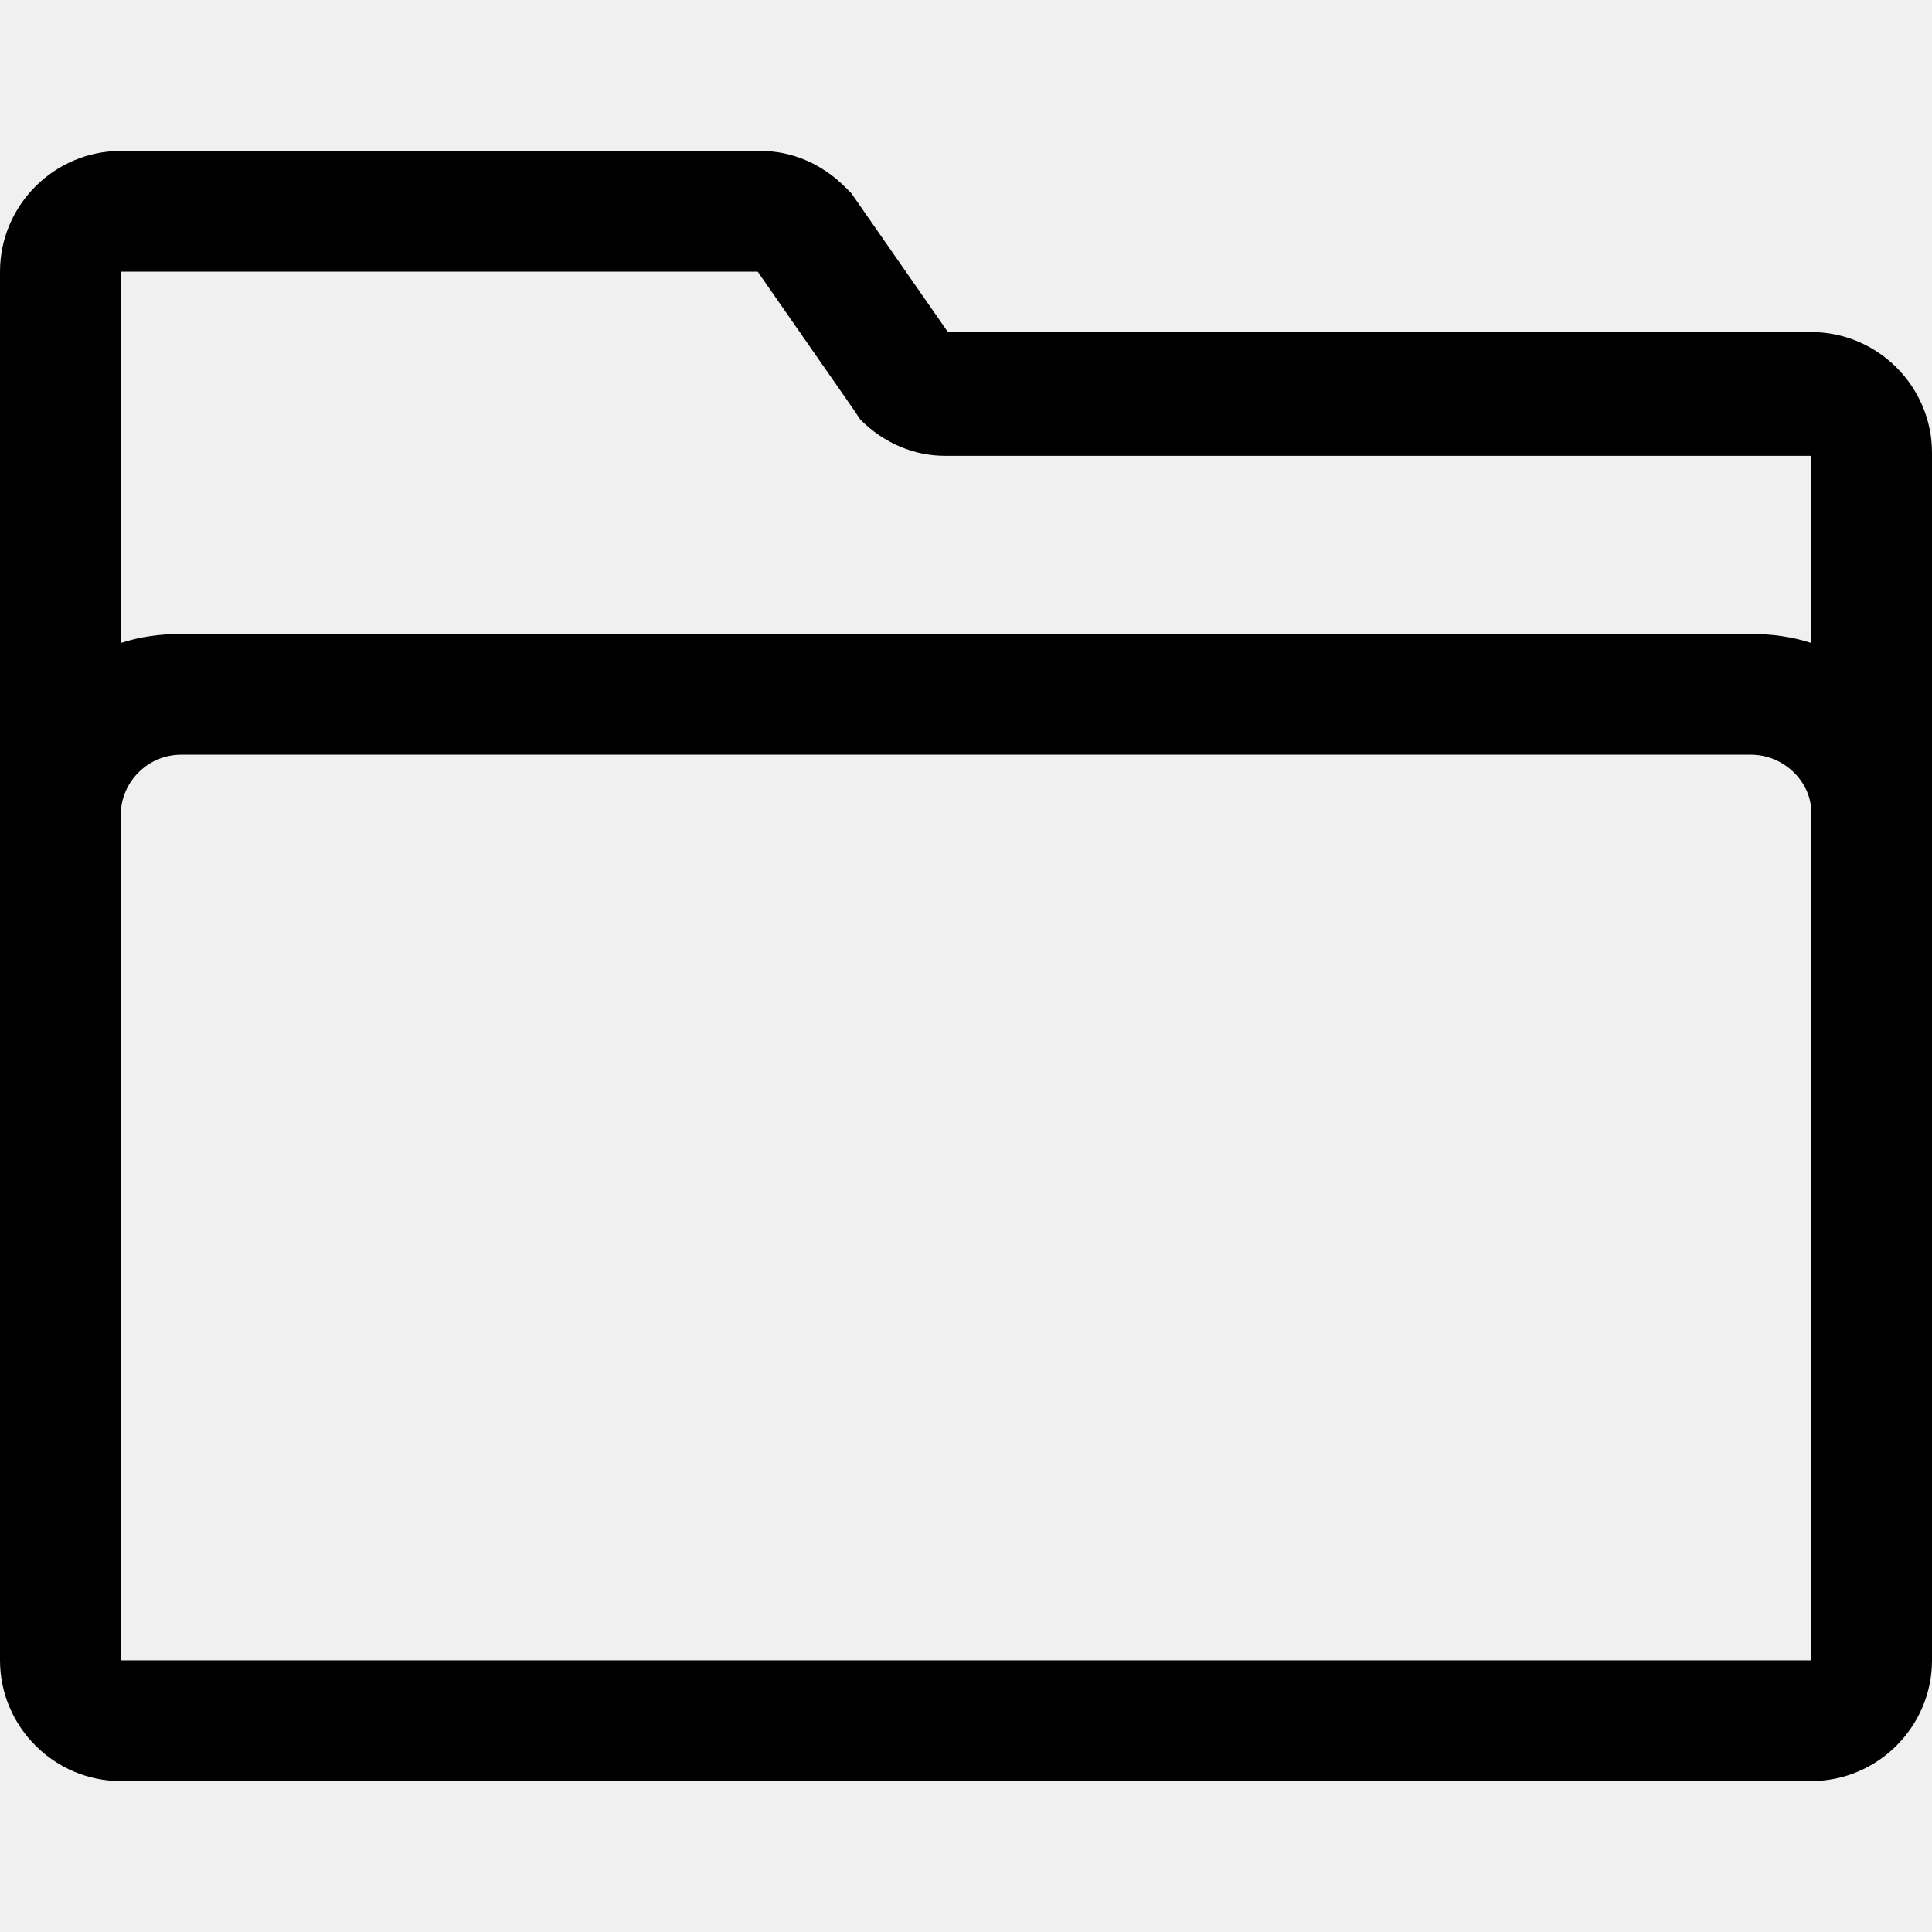
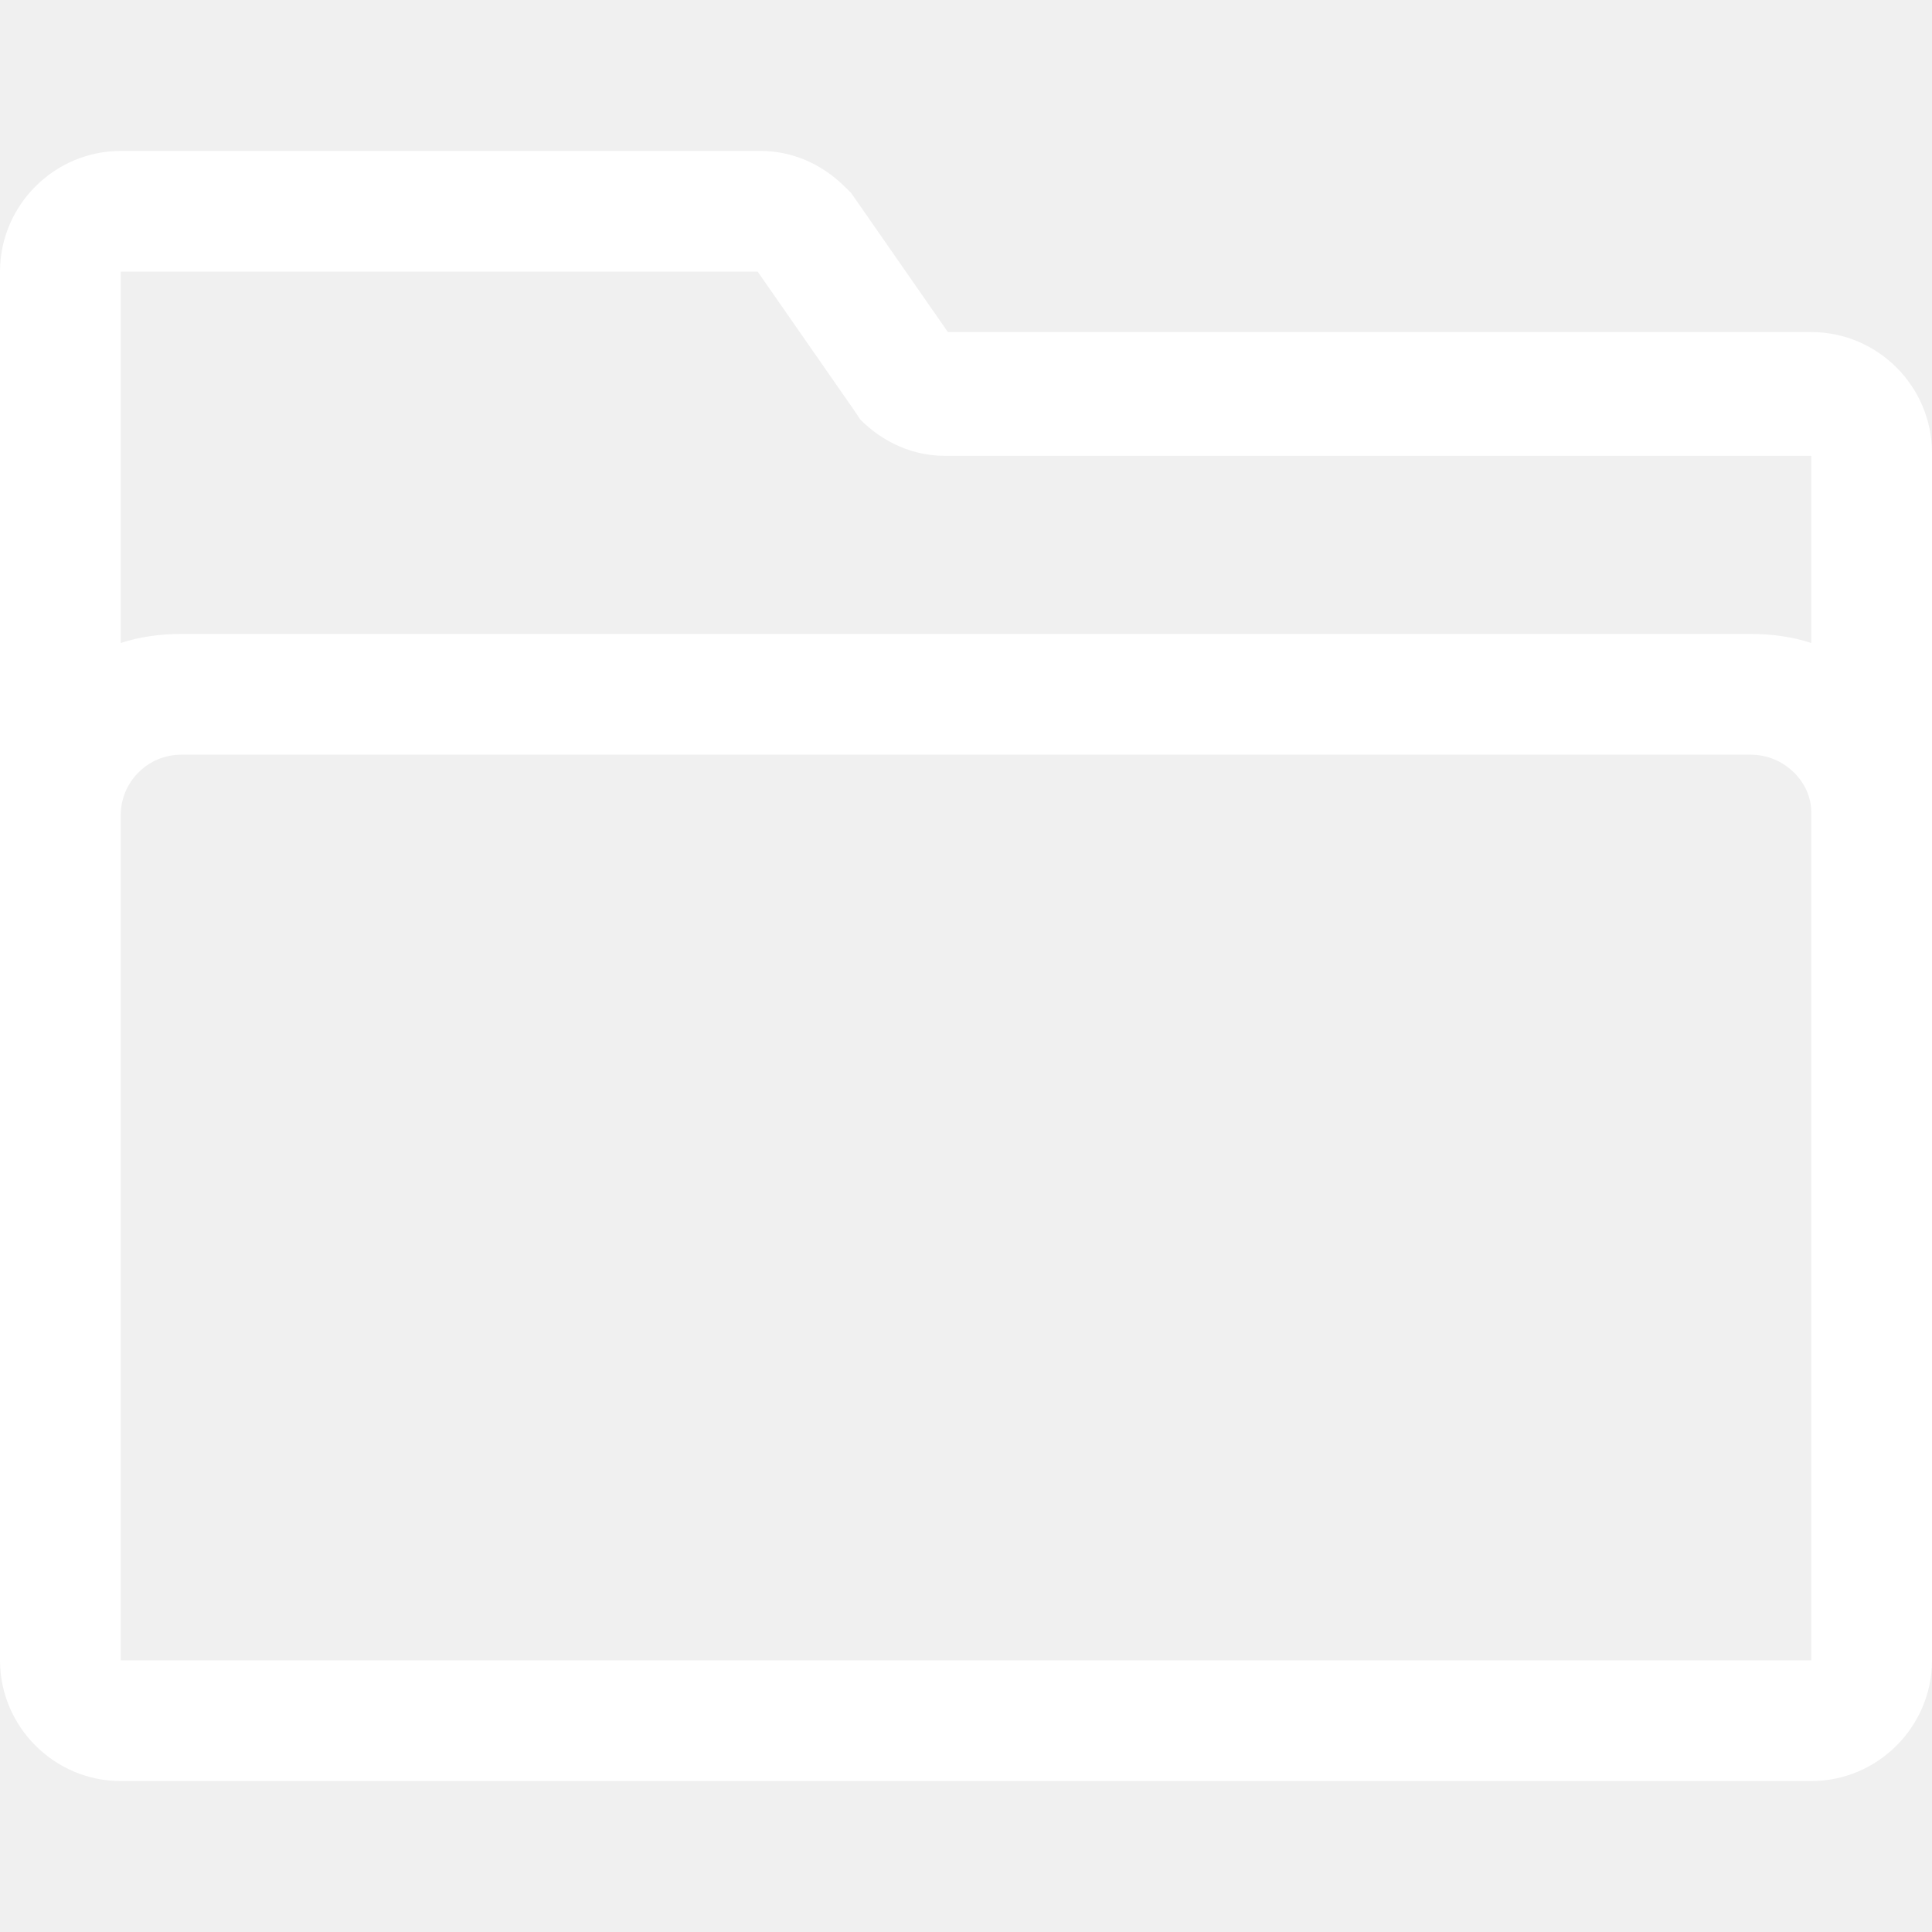
- <svg xmlns="http://www.w3.org/2000/svg" version="1.1" id="Layer_1" x="0px" y="0px" viewBox="0 0 64 64" enable-background="new 0 0 64 64" xml:space="preserve">
+ <svg xmlns="http://www.w3.org/2000/svg" version="1.1" id="Layer_1" x="0px" y="0px" viewBox="0 0 64 64" enable-background="new 0 0 64 64" xml:space="preserve" fill="white">
  <path d="M60,11H31.4l-3.2-4.6L28,6.2C27.2,5.4,26.2,5,25.2,5H4C1.8,5,0,6.8,0,9v46c0,2.2,1.8,4,4,4h56c2.2,0,4-1.8,4-4V15  C64,12.8,62.2,11,60,11z M60,55H4V27c0-1.1,0.9-2,2-2h52c1.1,0,2,0.9,2,1.9L60,55z M60,21.3c-0.6-0.2-1.3-0.3-2-0.3H6  c-0.7,0-1.4,0.1-2,0.3V9h21.1l3.2,4.6l0.2,0.3c0.8,0.8,1.8,1.2,2.8,1.2H60L60,21.3z" />
</svg>
